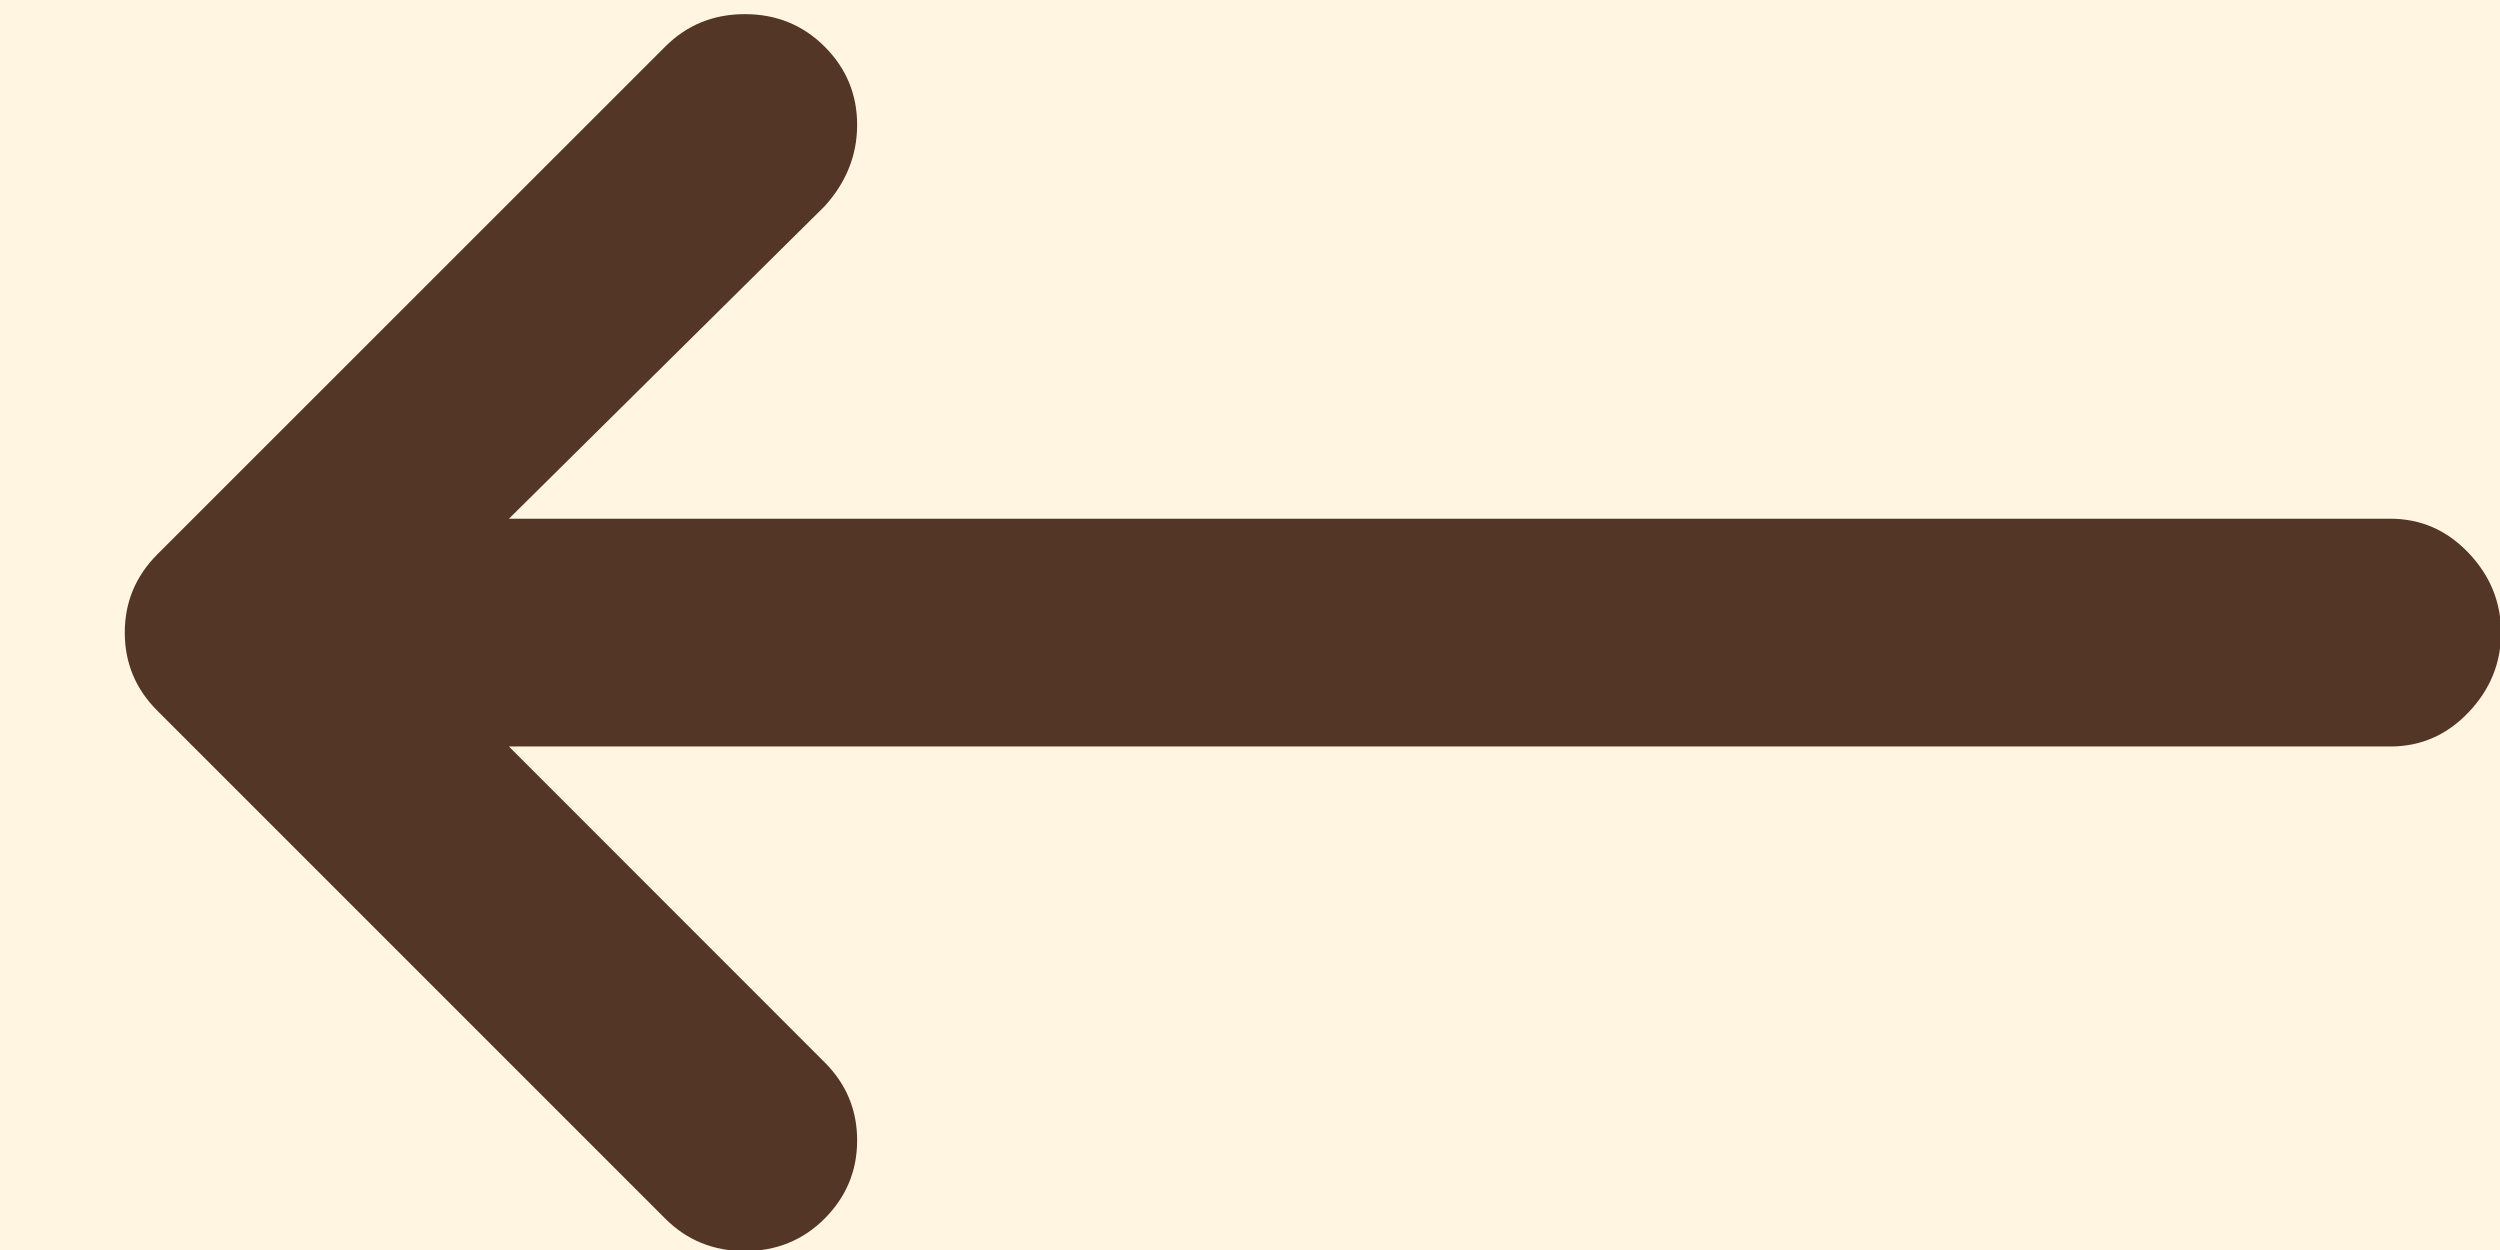
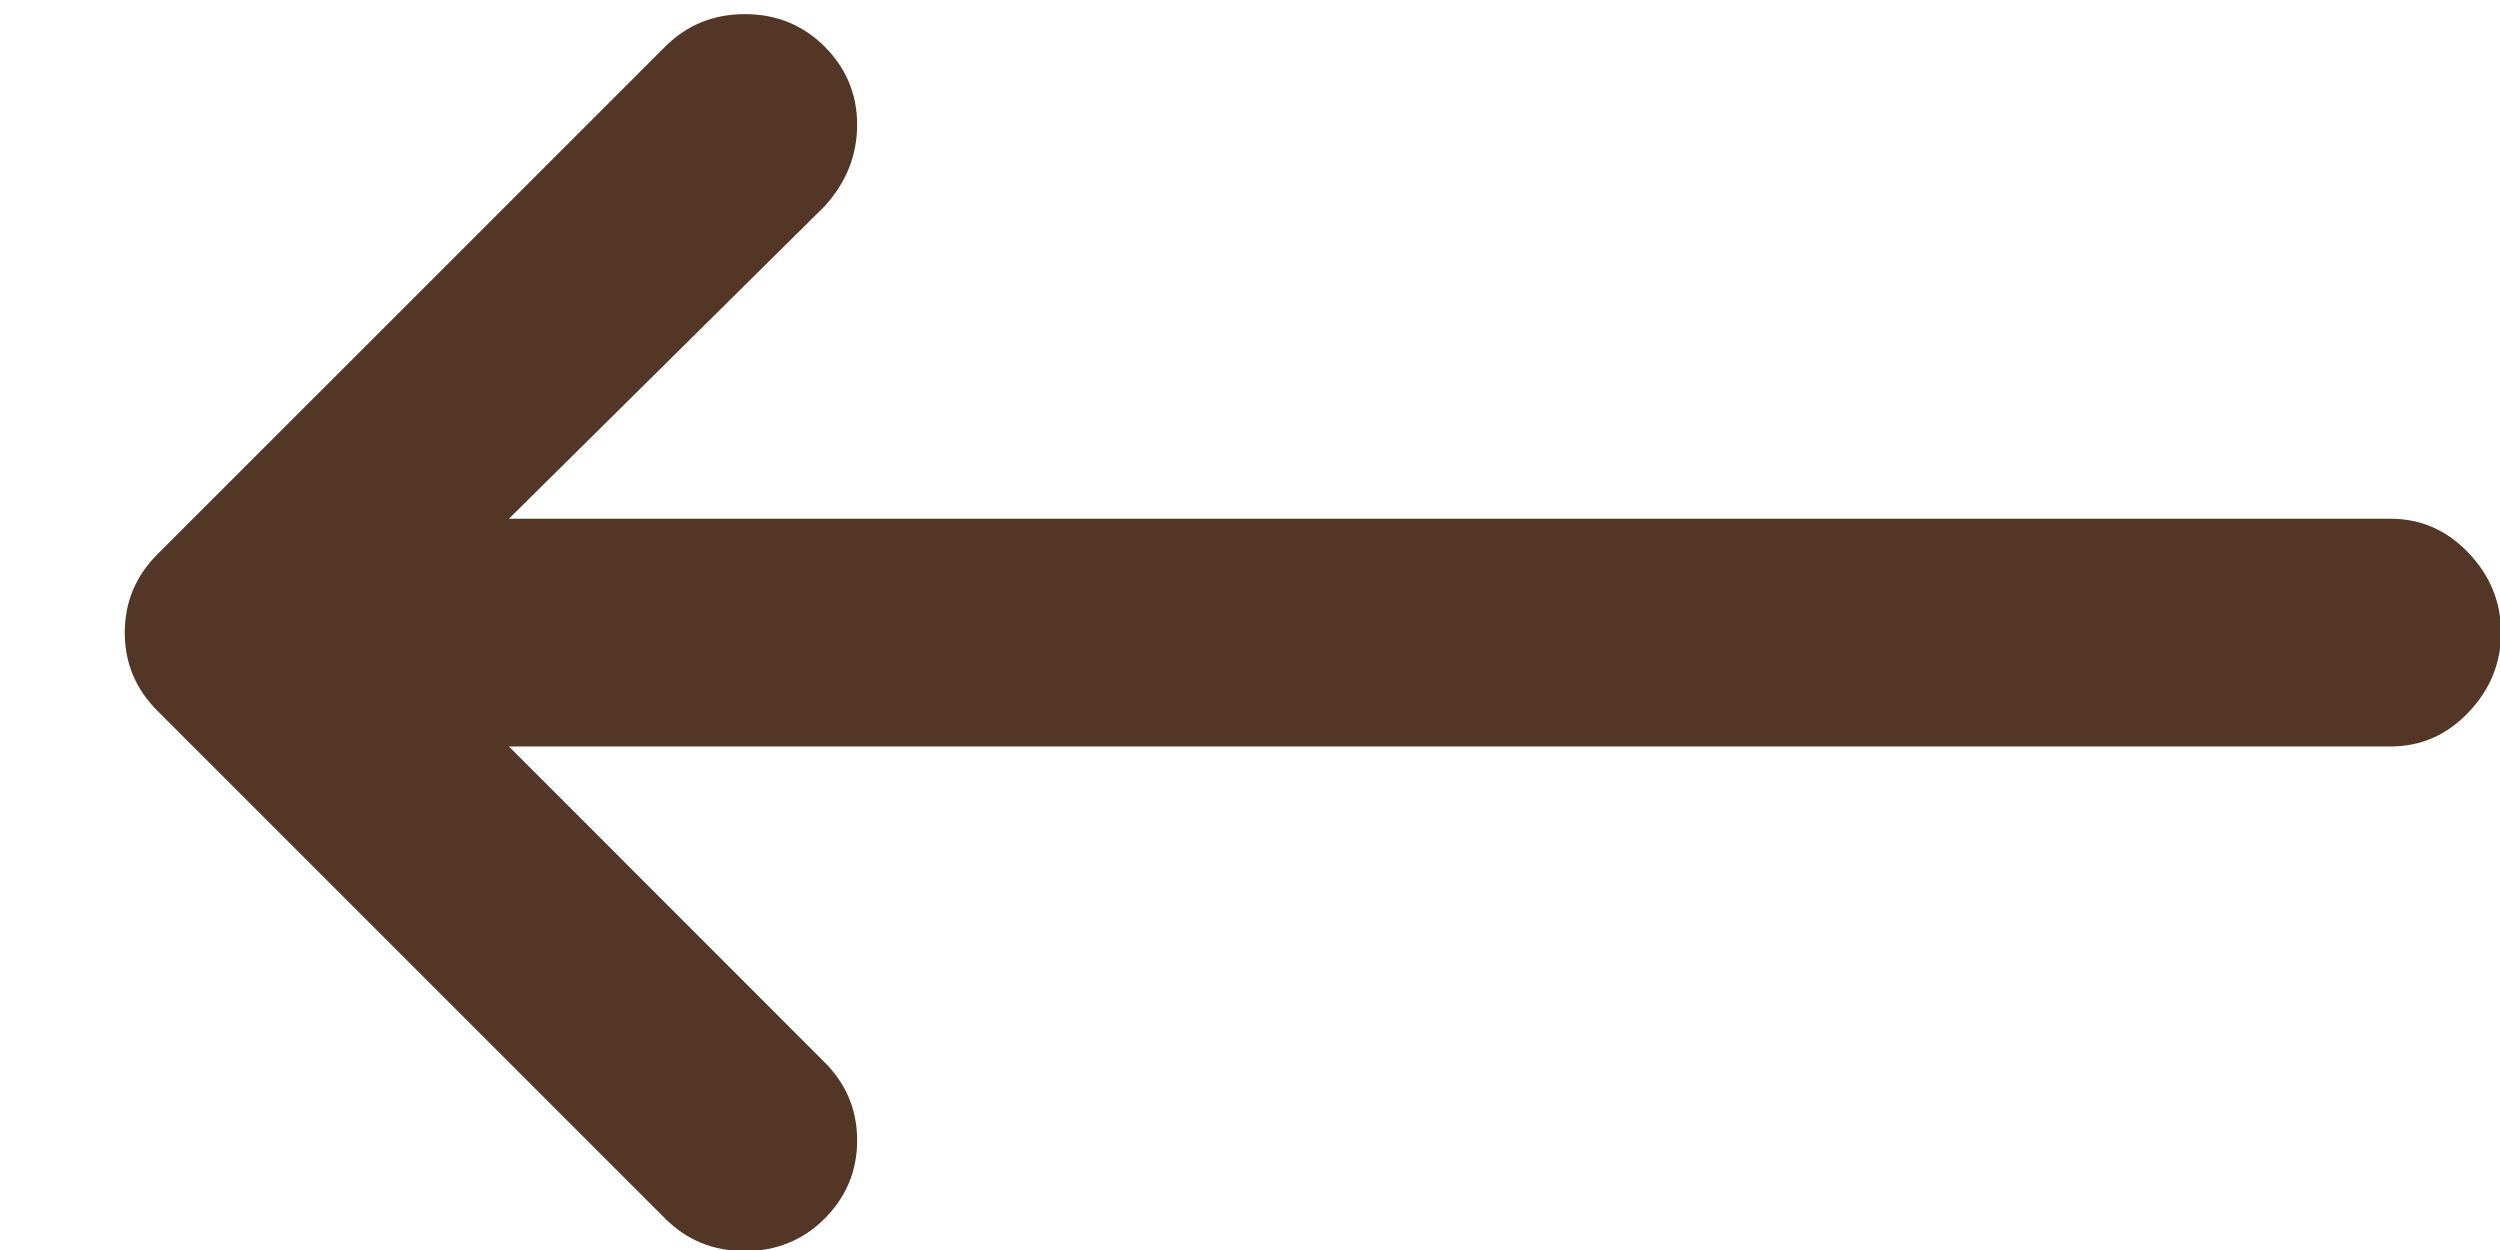
<svg xmlns="http://www.w3.org/2000/svg" width="18px" height="9px" viewBox="0 0 18 9" version="1.1">
  <defs />
  <g id="Page-1" stroke="none" stroke-width="1" fill="none" fill-rule="evenodd">
    <g id="Russ_Imp-6" transform="translate(-220, -204)">
-       <rect fill="#FFF5E1" x="0" y="0" width="1024" height="1501" />
      <g id="Title" transform="translate(97, 184)" fill="#533625">
        <path d="M131.891,16.234 C132.047,16.078 132.234,16 132.453,16 C132.672,16 132.859,16.078 133.016,16.234 L136.672,19.891 C136.828,20.047 136.906,20.238 136.906,20.465 C136.906,20.691 136.828,20.883 136.672,21.039 C136.516,21.195 136.328,21.273 136.109,21.273 C135.891,21.273 135.695,21.195 135.523,21.039 L133.273,18.766 L133.273,32.312 C133.273,32.531 133.191,32.719 133.027,32.875 C132.863,33.031 132.672,33.109 132.453,33.109 C132.234,33.109 132.043,33.031 131.879,32.875 C131.715,32.719 131.633,32.531 131.633,32.312 L131.633,18.766 L129.359,21.039 C129.203,21.195 129.016,21.273 128.797,21.273 C128.578,21.273 128.391,21.195 128.234,21.039 C128.078,20.883 128,20.691 128,20.465 C128,20.238 128.078,20.047 128.234,19.891 L131.891,16.234 Z" id="arrow_L" transform="translate(132.4531, 24.55469) rotate(-90) translate(-132.4531, -24.55469) " />
      </g>
    </g>
  </g>
</svg>
